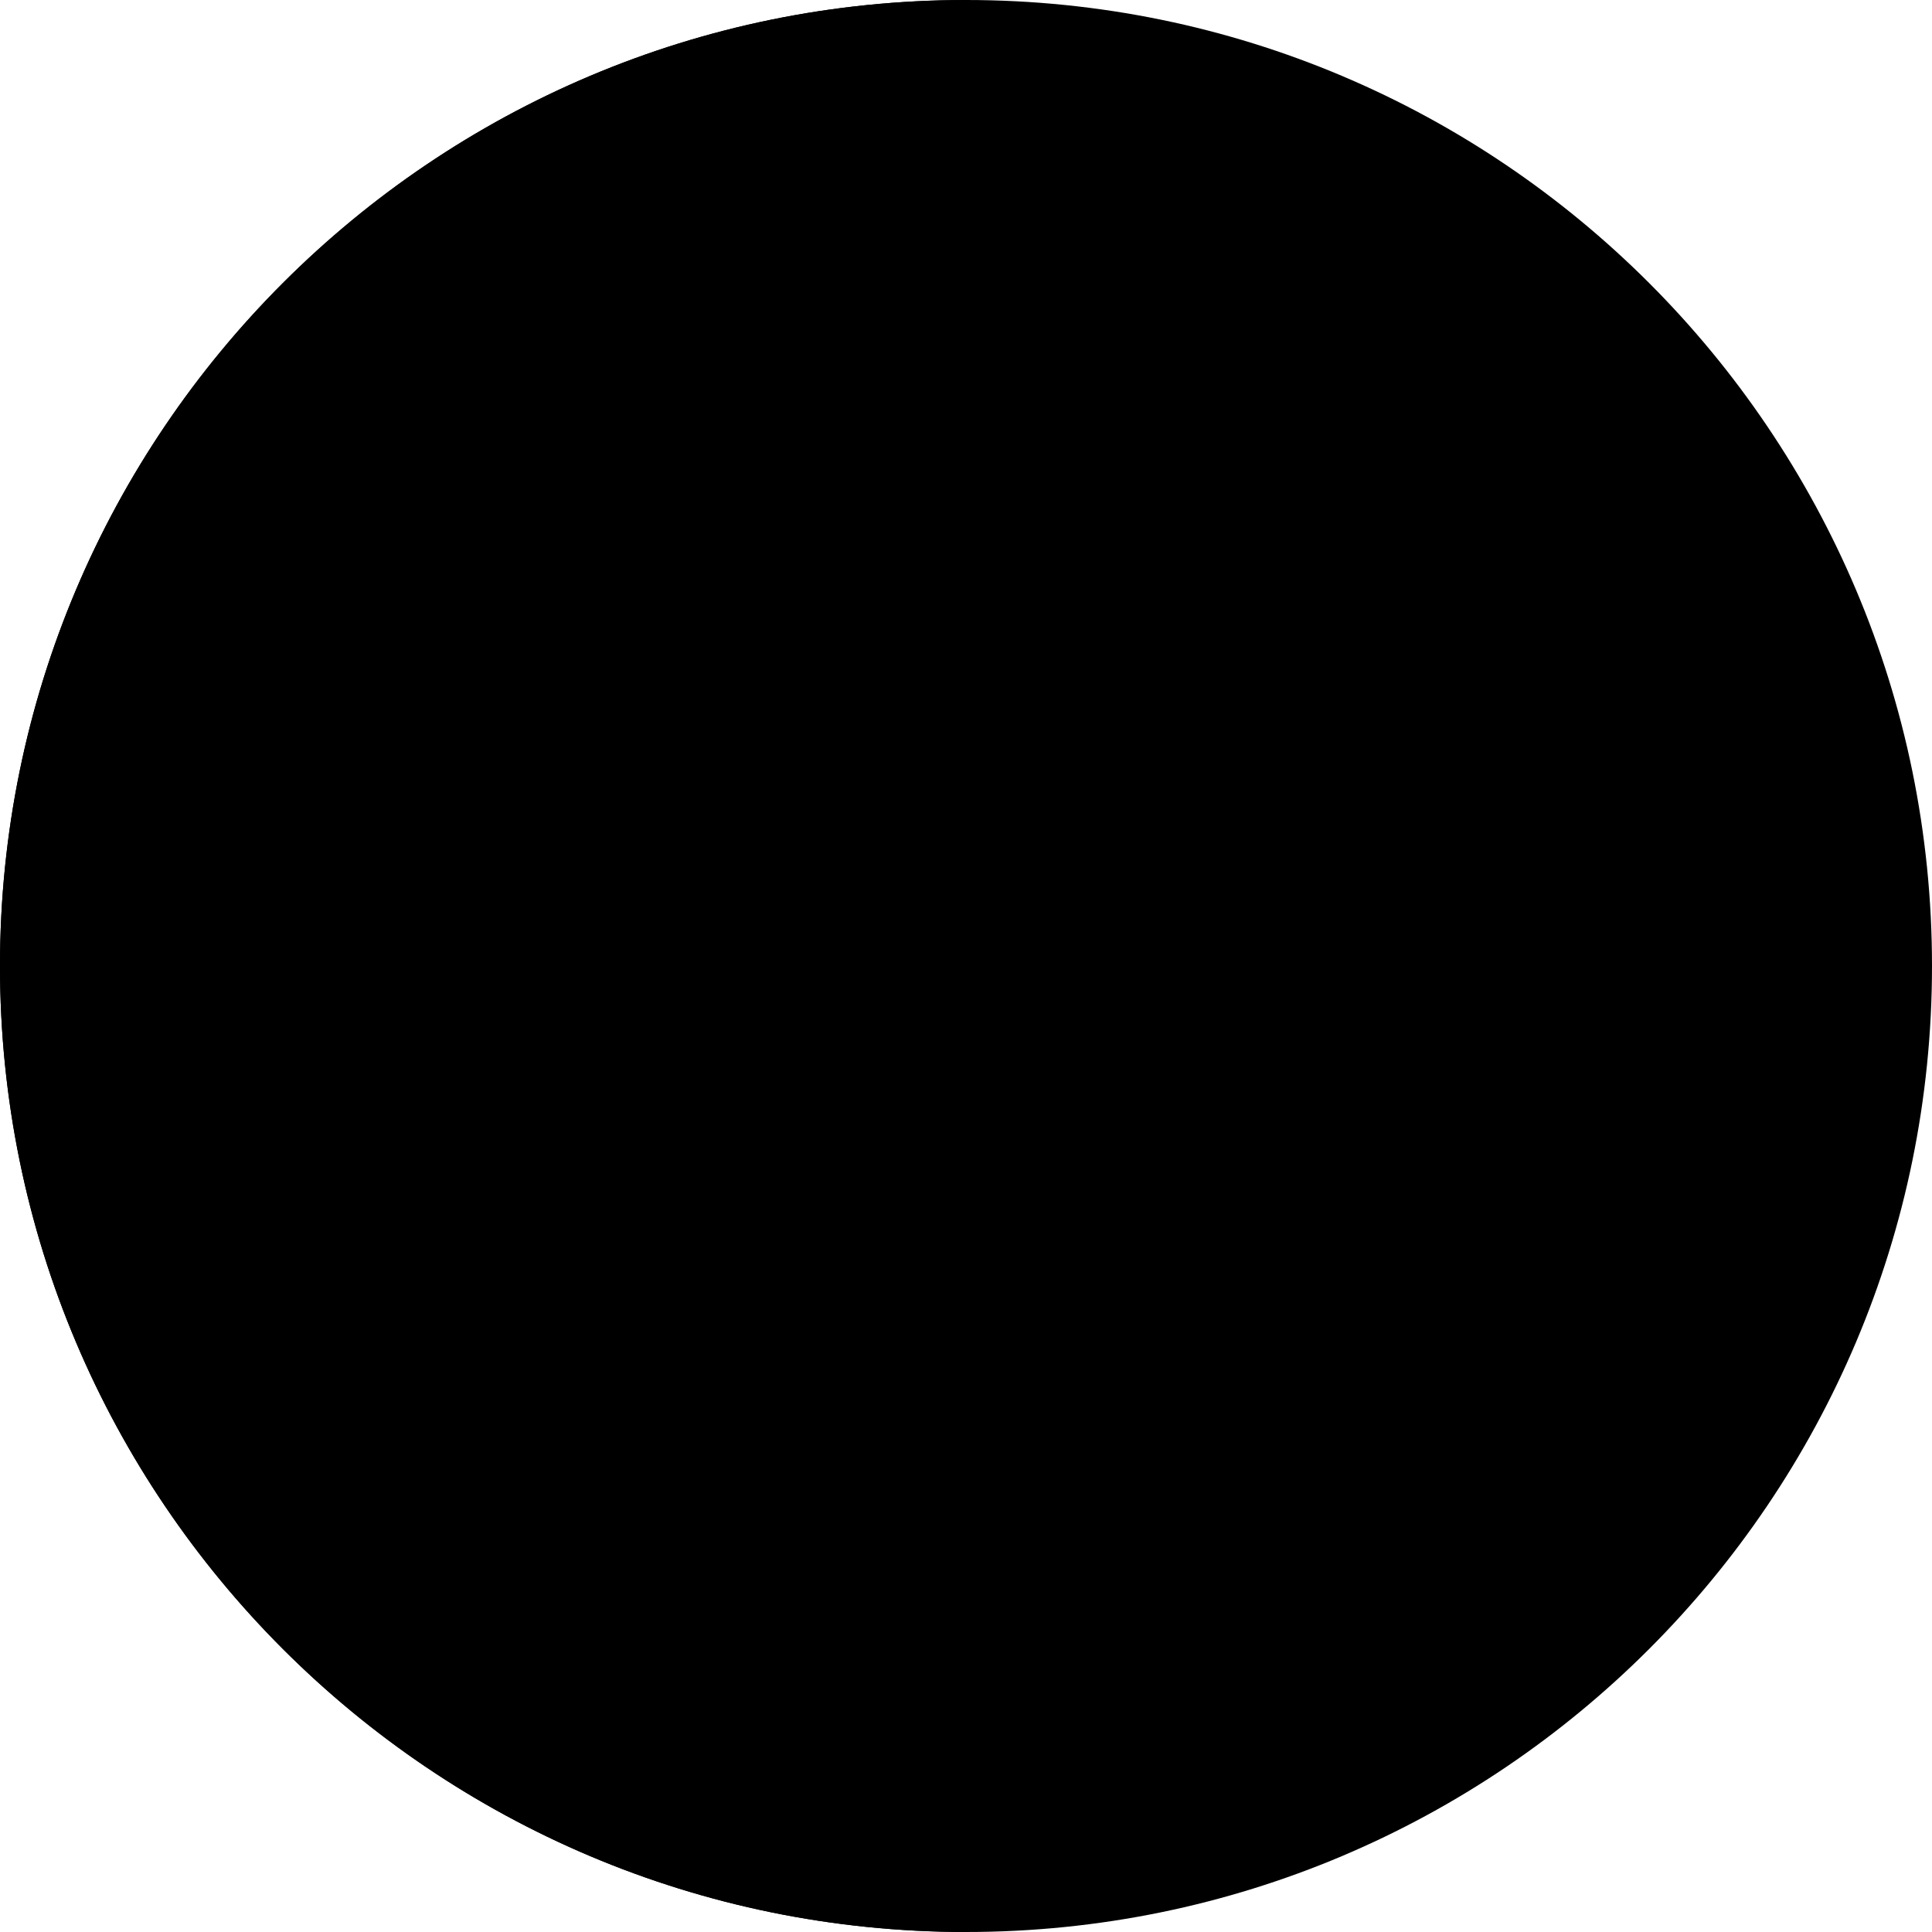
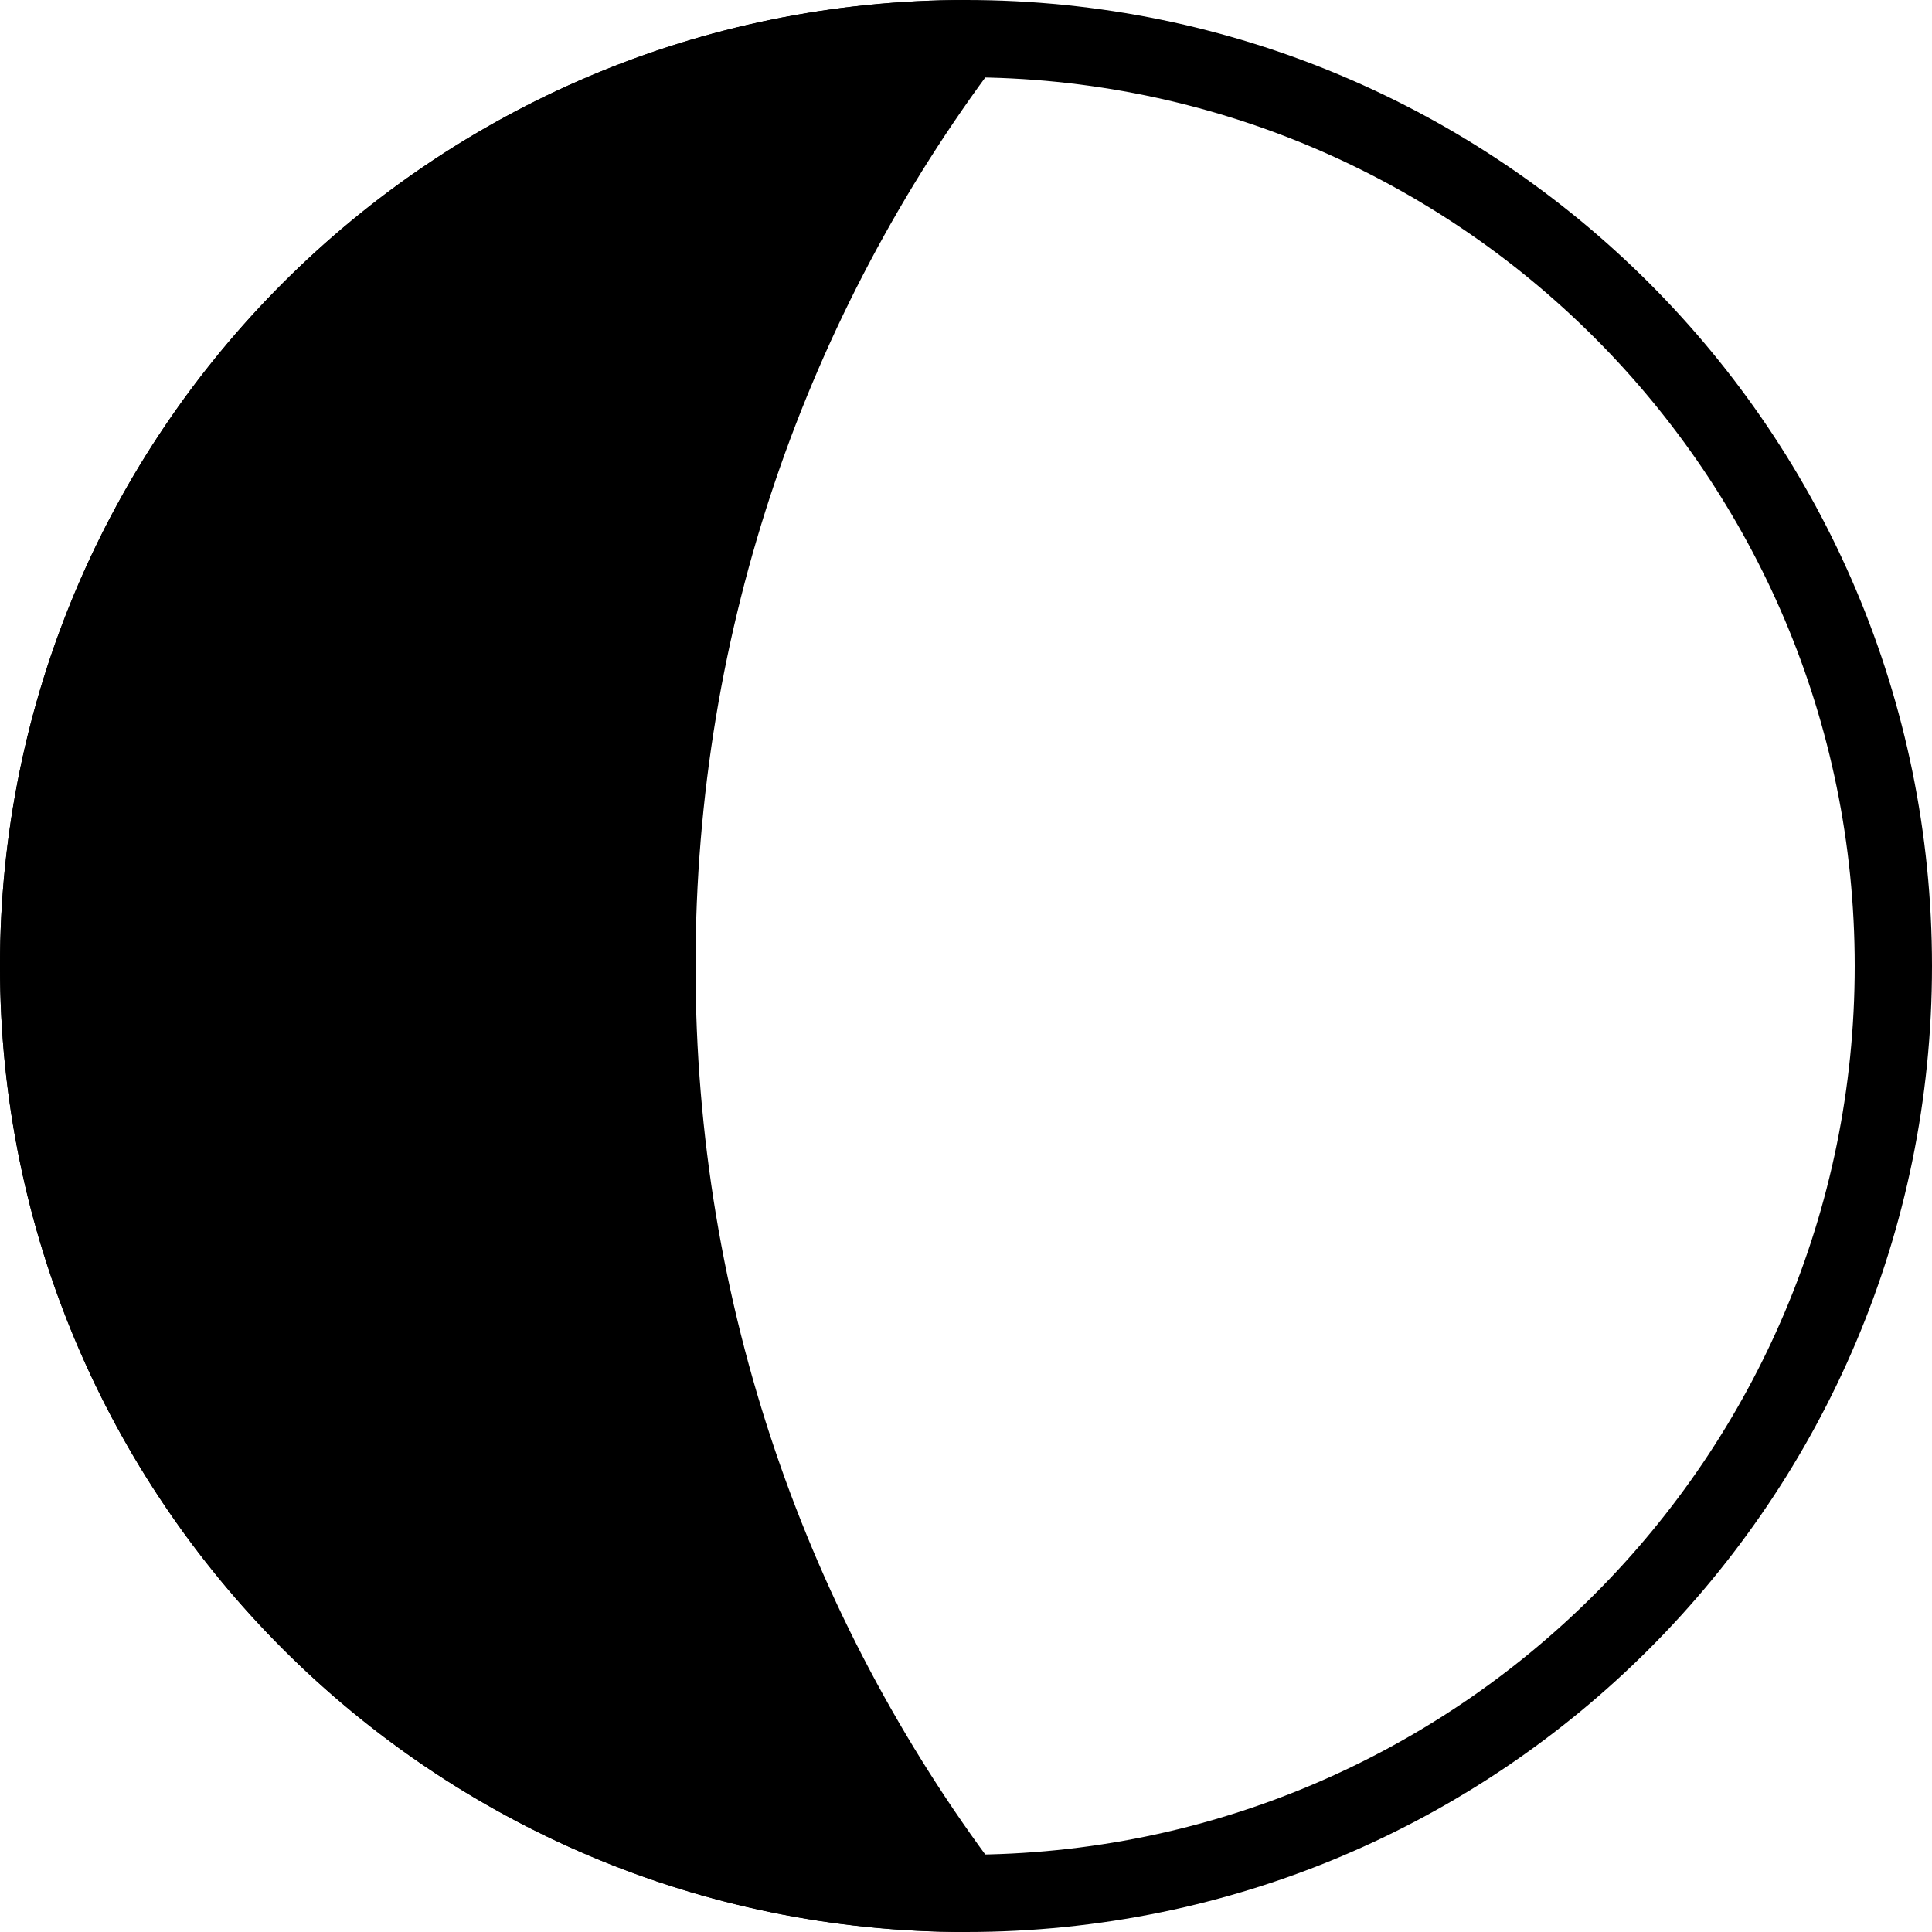
<svg xmlns="http://www.w3.org/2000/svg" width="36" height="36" viewBox="0 0 36 36" fill="none">
-   <path d="M35.28 18C35.28 27.544 27.544 35.28 18 35.28C8.457 35.28 0.72 27.544 0.72 18C0.72 8.457 8.457 0.72 18 0.72C27.544 0.72 35.28 8.457 35.28 18Z" fill="currentColor" />
  <path d="M34.56 18C34.56 8.854 27.146 1.44 18 1.44C8.854 1.44 1.44 8.854 1.44 18C1.44 27.146 8.854 34.56 18 34.56C27.146 34.56 34.56 27.146 34.56 18ZM36 18C36 27.941 27.941 36 18 36C8.059 36 0 27.941 0 18C0 8.059 8.059 0 18 0C27.941 0 36 8.059 36 18Z" fill="currentColor" />
  <path d="M17.999 0.721C14.383 5.535 12.24 11.517 12.24 18C12.24 24.483 14.383 30.465 17.999 35.279C8.456 35.278 0.72 27.543 0.72 18C0.72 8.457 8.456 0.722 17.999 0.721Z" fill="currentColor" />
  <path d="M11.52 18C11.52 11.892 13.376 6.217 16.554 1.508C8.086 2.24 1.44 9.341 1.44 18C1.44 26.659 8.086 33.759 16.554 34.491C13.377 29.782 11.52 24.107 11.52 18ZM12.96 18C12.96 24.322 15.049 30.154 18.574 34.847L19.44 35.28L17.999 35.999C8.058 35.998 0 27.941 0 18C0 8.059 8.058 0.002 17.999 0.001L19.44 0.72L18.574 1.153C15.049 5.846 12.96 11.678 12.96 18Z" fill="currentColor" />
</svg>
